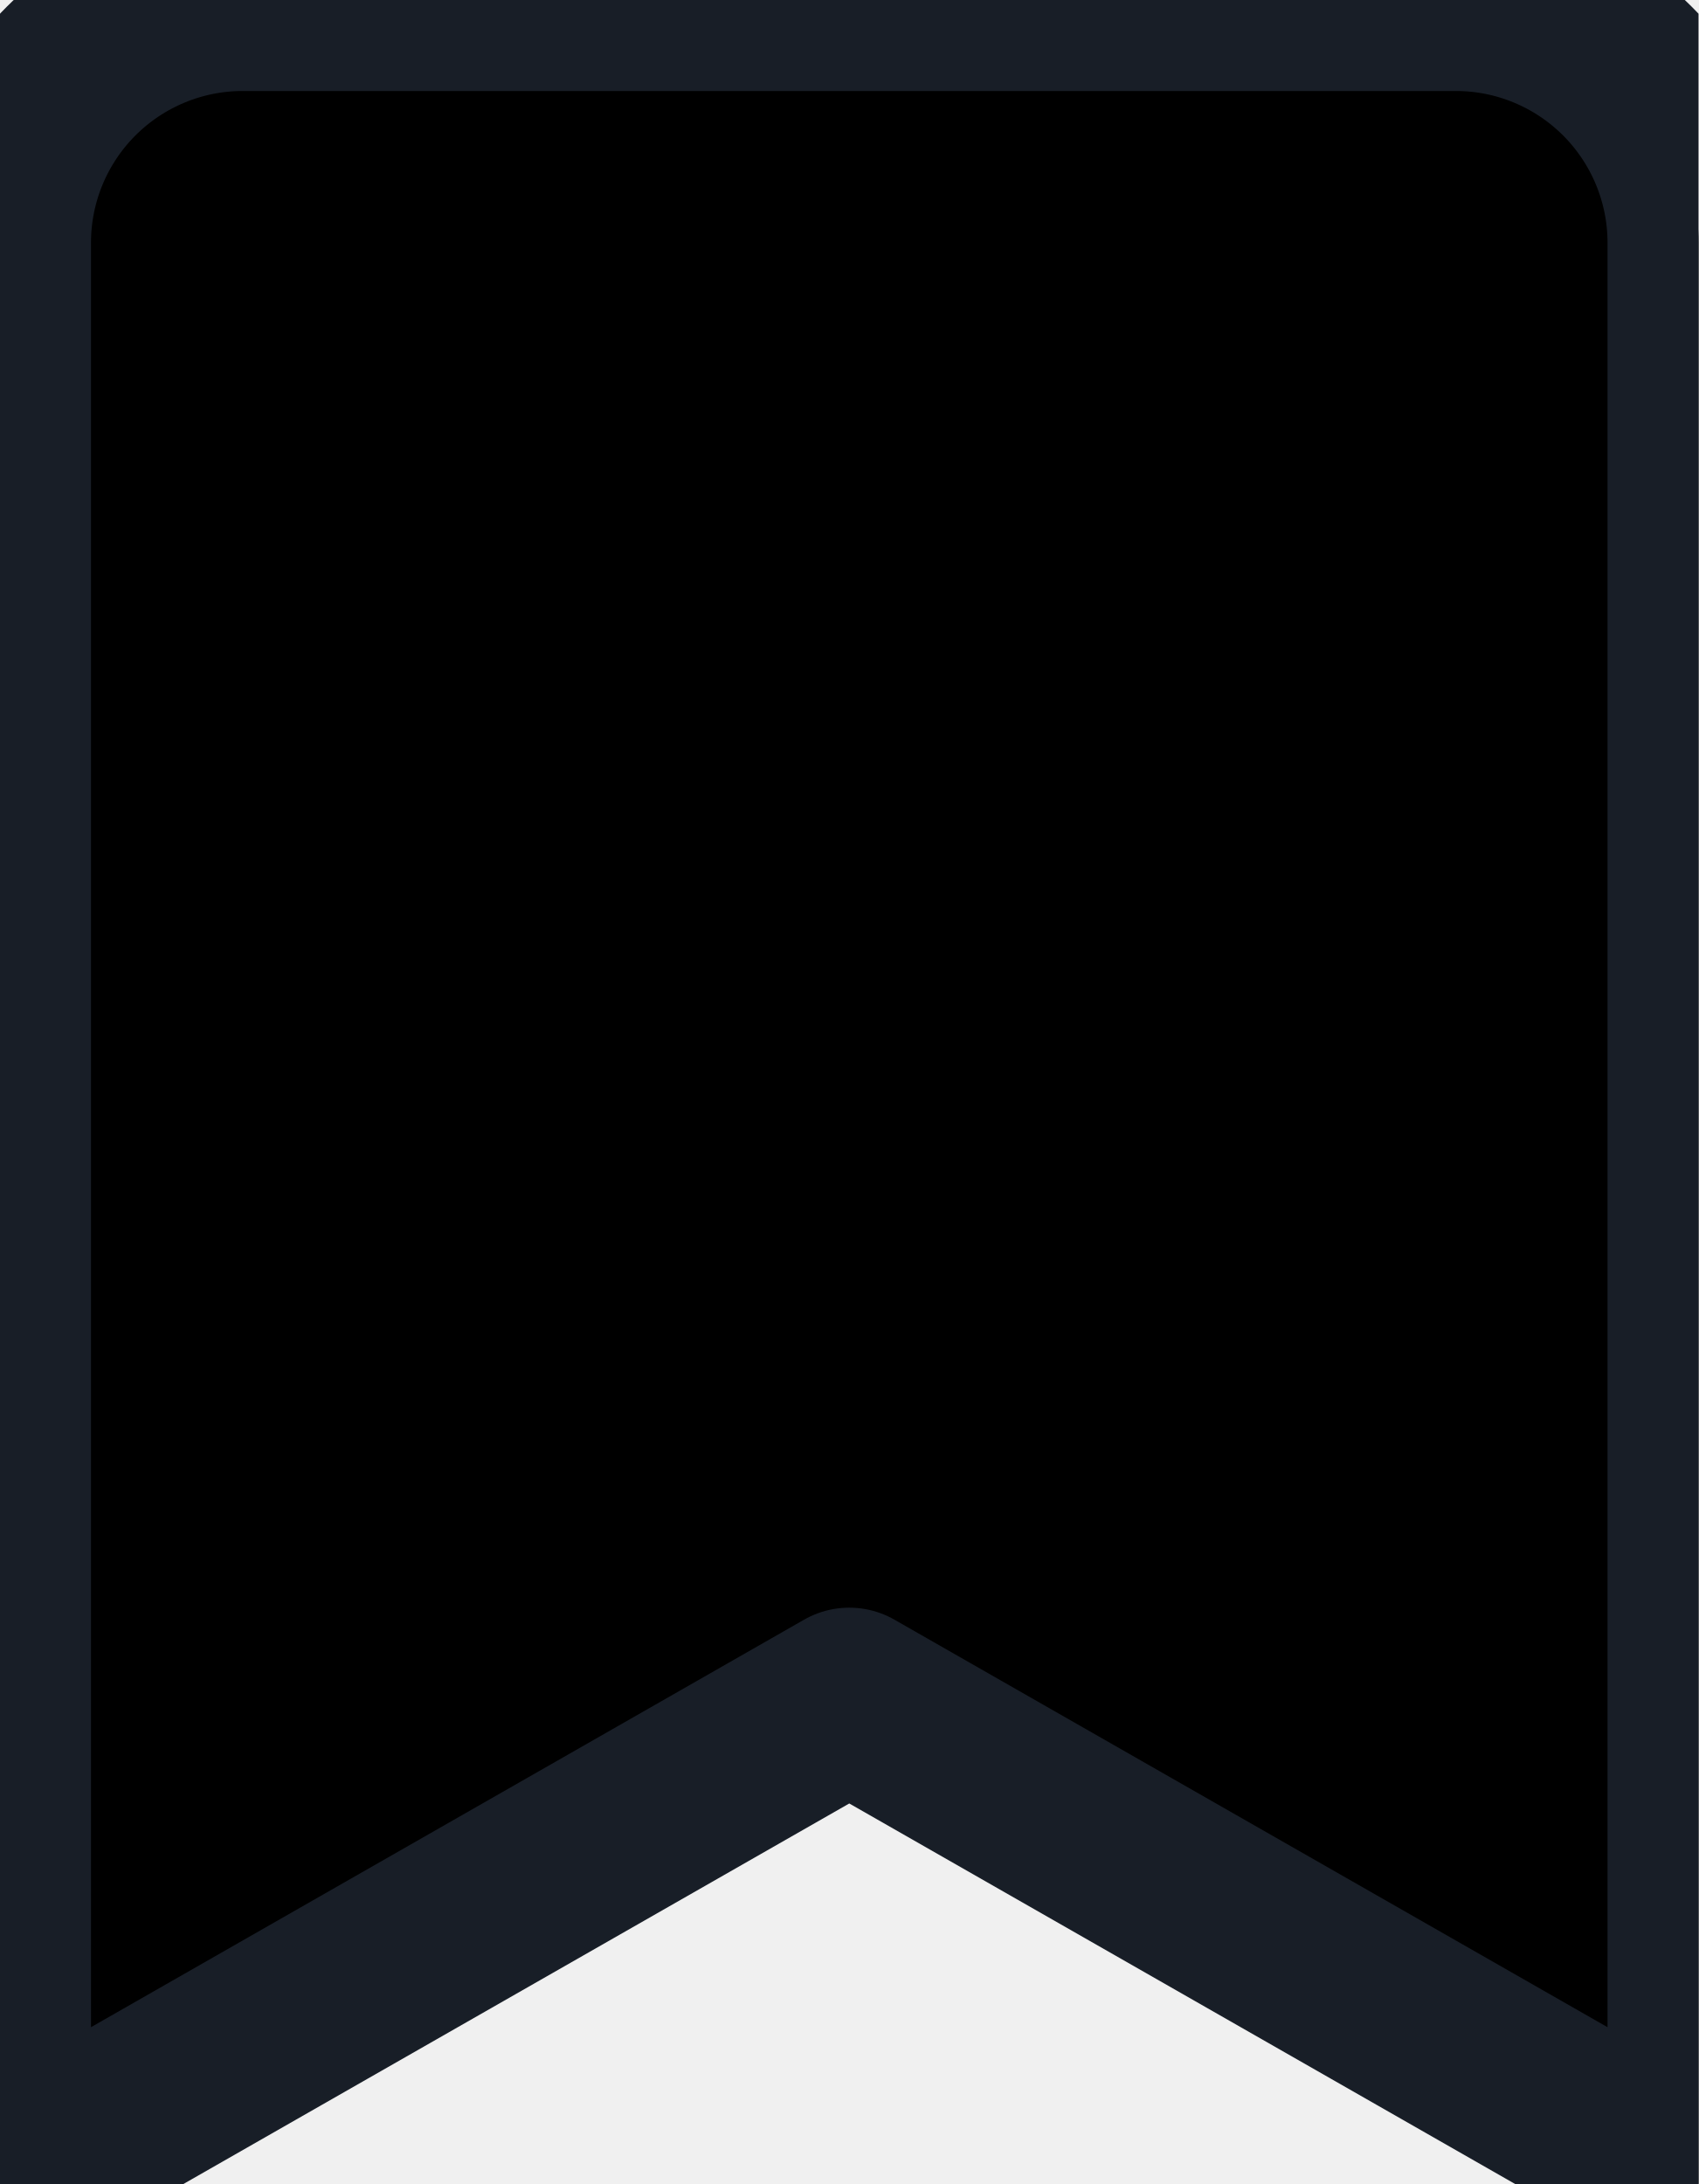
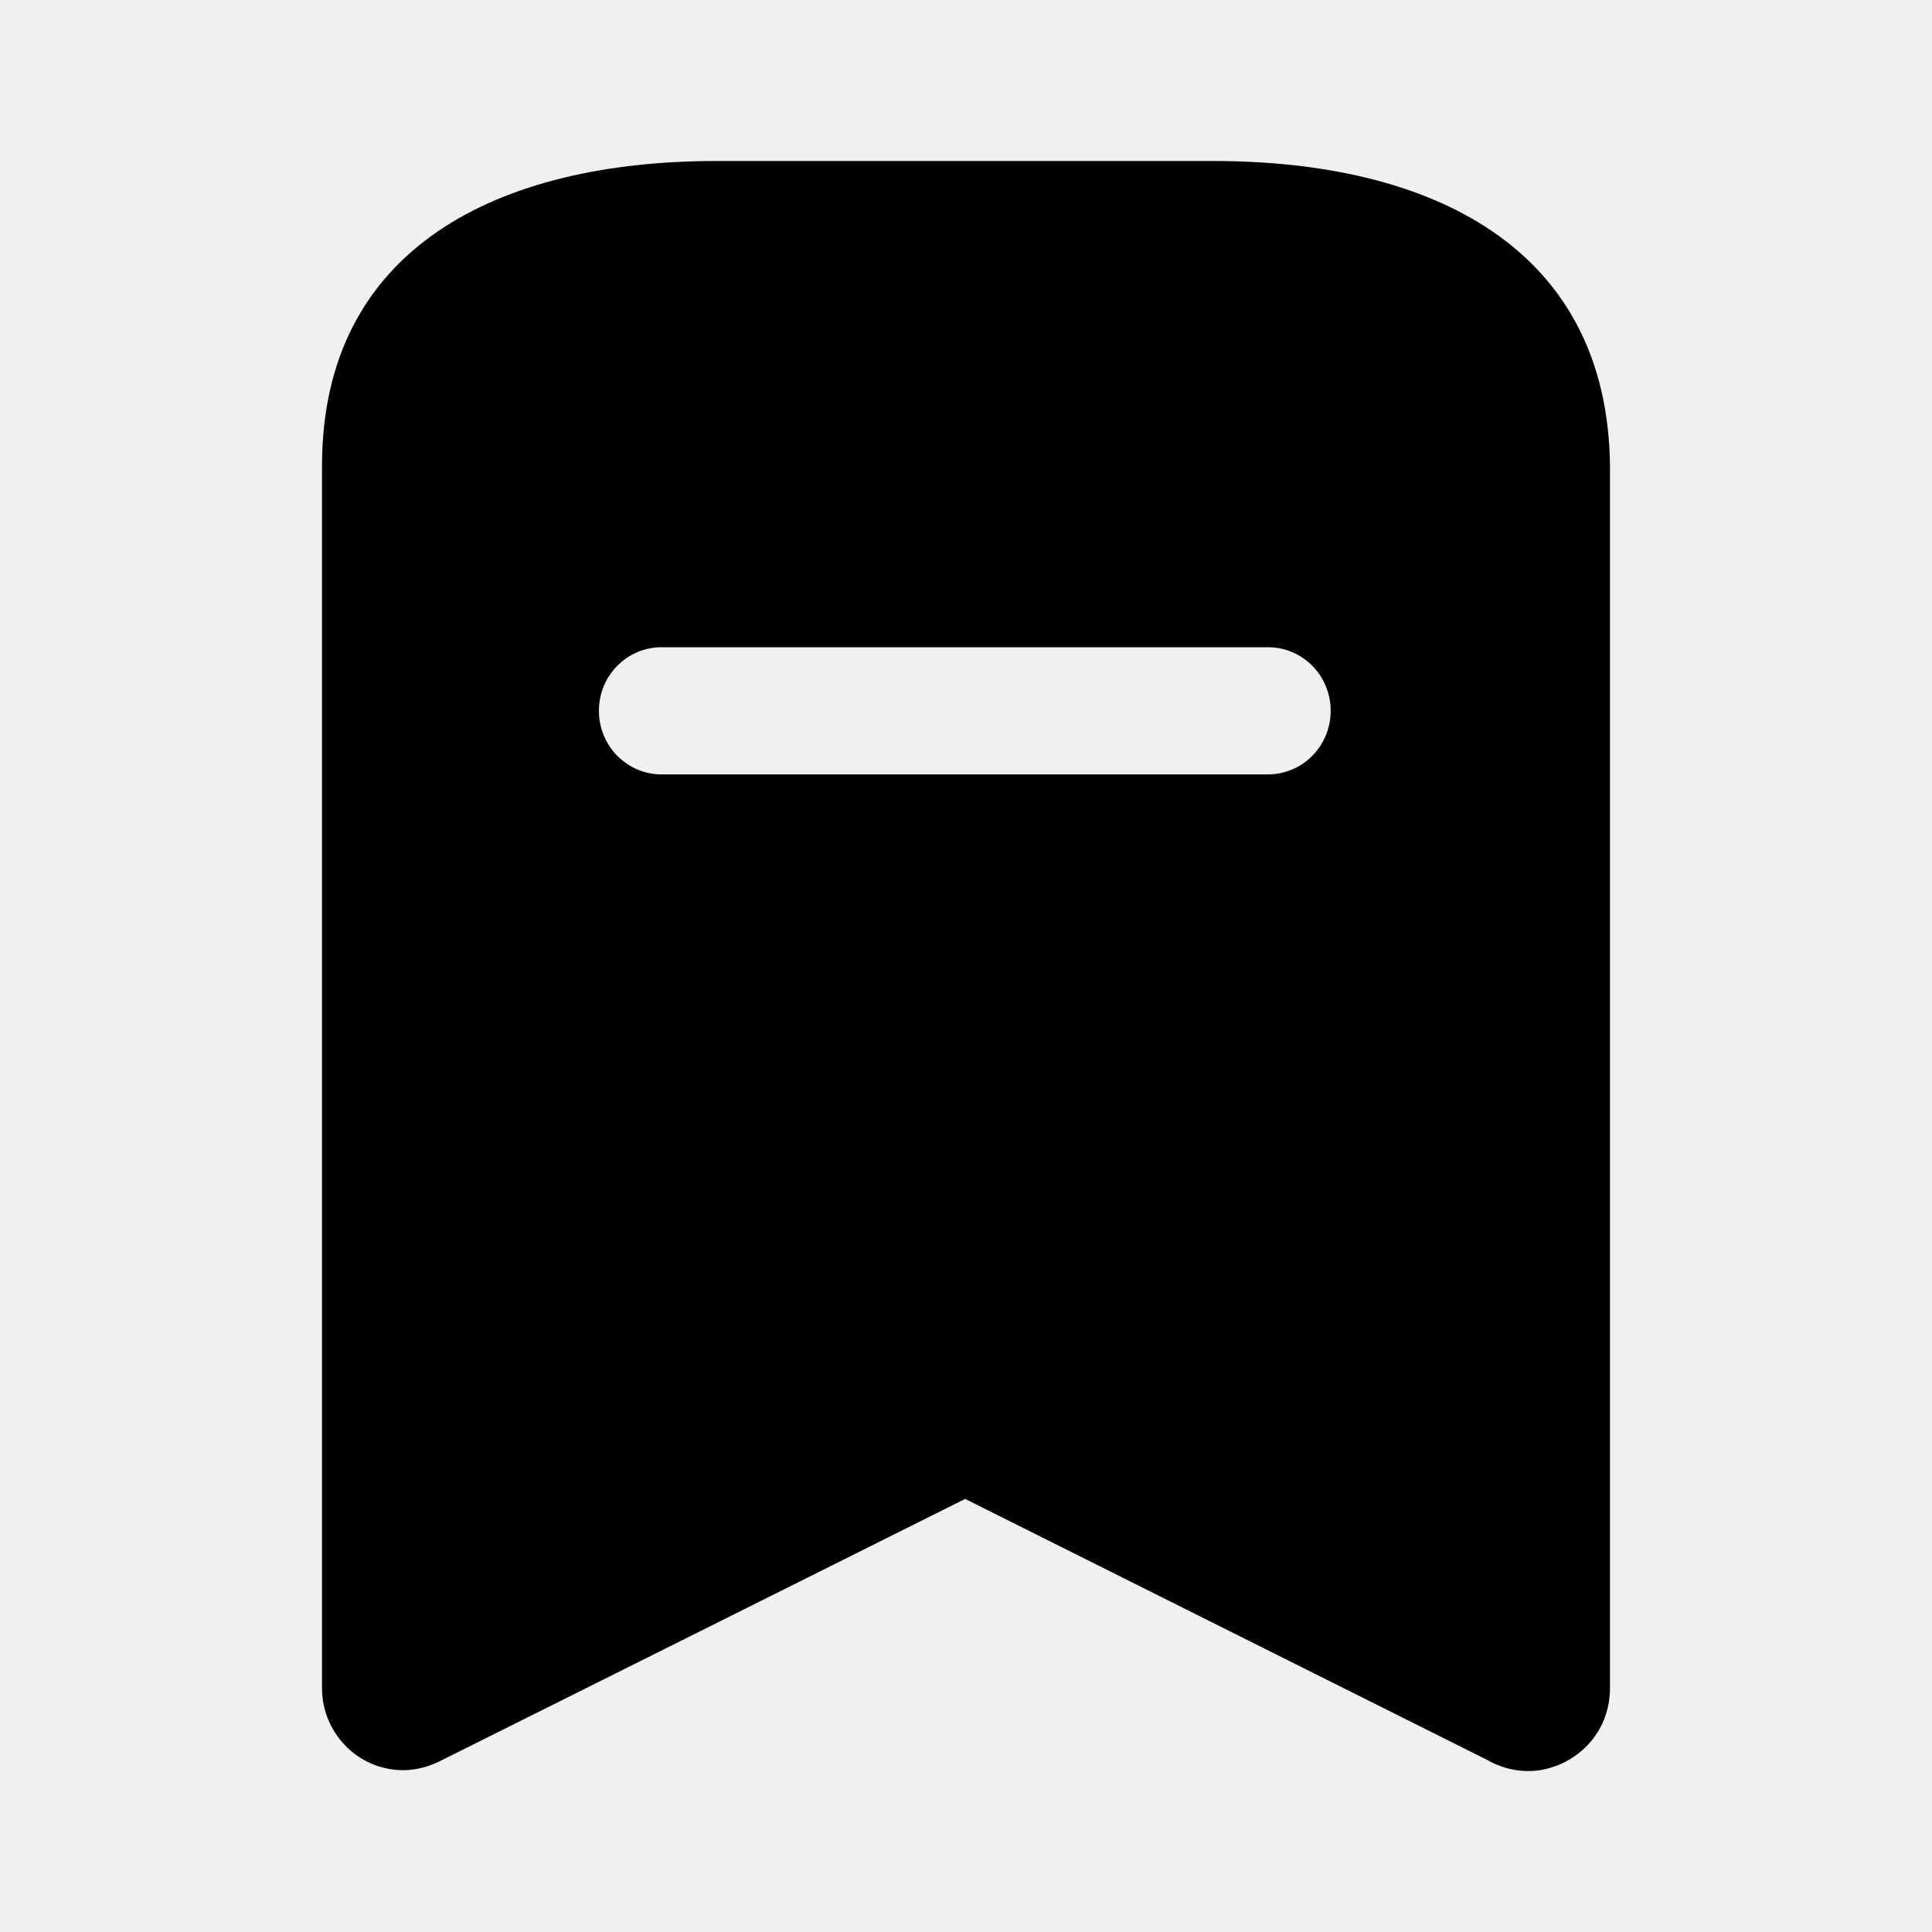
- <svg xmlns="http://www.w3.org/2000/svg" preserveAspectRatio="none" overflow="visible" style="display: block;" width="14" height="18" viewBox="0 0 14 18" fill="none">
-   <g id="Glyph" clip-path="url(#clip0_0_825)">
-     <path id="Vector" fill="black" d="M14 18L7 14L0 18V2C0 1.47 0.211 0.961 0.586 0.586C0.961 0.211 1.47 0 2 0H12C12.53 0 13.039 0.211 13.414 0.586C13.789 0.961 14 1.47 14 2V18Z" stroke="#181E27" stroke-width="1.5" stroke-linecap="round" stroke-linejoin="round" />
-   </g>
-   <defs>
-     <clipPath id="clip0_0_825">
-       <rect width="14" height="18" fill="white" />
-     </clipPath>
-   </defs>
+ <svg xmlns="http://www.w3.org/2000/svg" width="24" height="24" viewBox="0 0 24 24" fill="none">
+   <path fill-rule="evenodd" clip-rule="evenodd" d="M8.9 2H15.07C17.78 2 19.97 3.07 20 5.79V20.97C20 21.14 19.96 21.31 19.88 21.46C19.75 21.7 19.53 21.88 19.26 21.96C19 22.04 18.71 22 18.47 21.86L11.99 18.62L5.5 21.86C5.351 21.939 5.18 21.99 5.01 21.99C4.45 21.99 4 21.53 4 20.97V5.79C4 3.07 6.2 2 8.9 2ZM8.22 9.62H15.75C16.18 9.62 16.53 9.269 16.53 8.83C16.53 8.39 16.18 8.04 15.75 8.04H8.22C7.79 8.04 7.44 8.39 7.44 8.83C7.44 9.269 7.79 9.62 8.22 9.62Z" fill="black" />
</svg>
